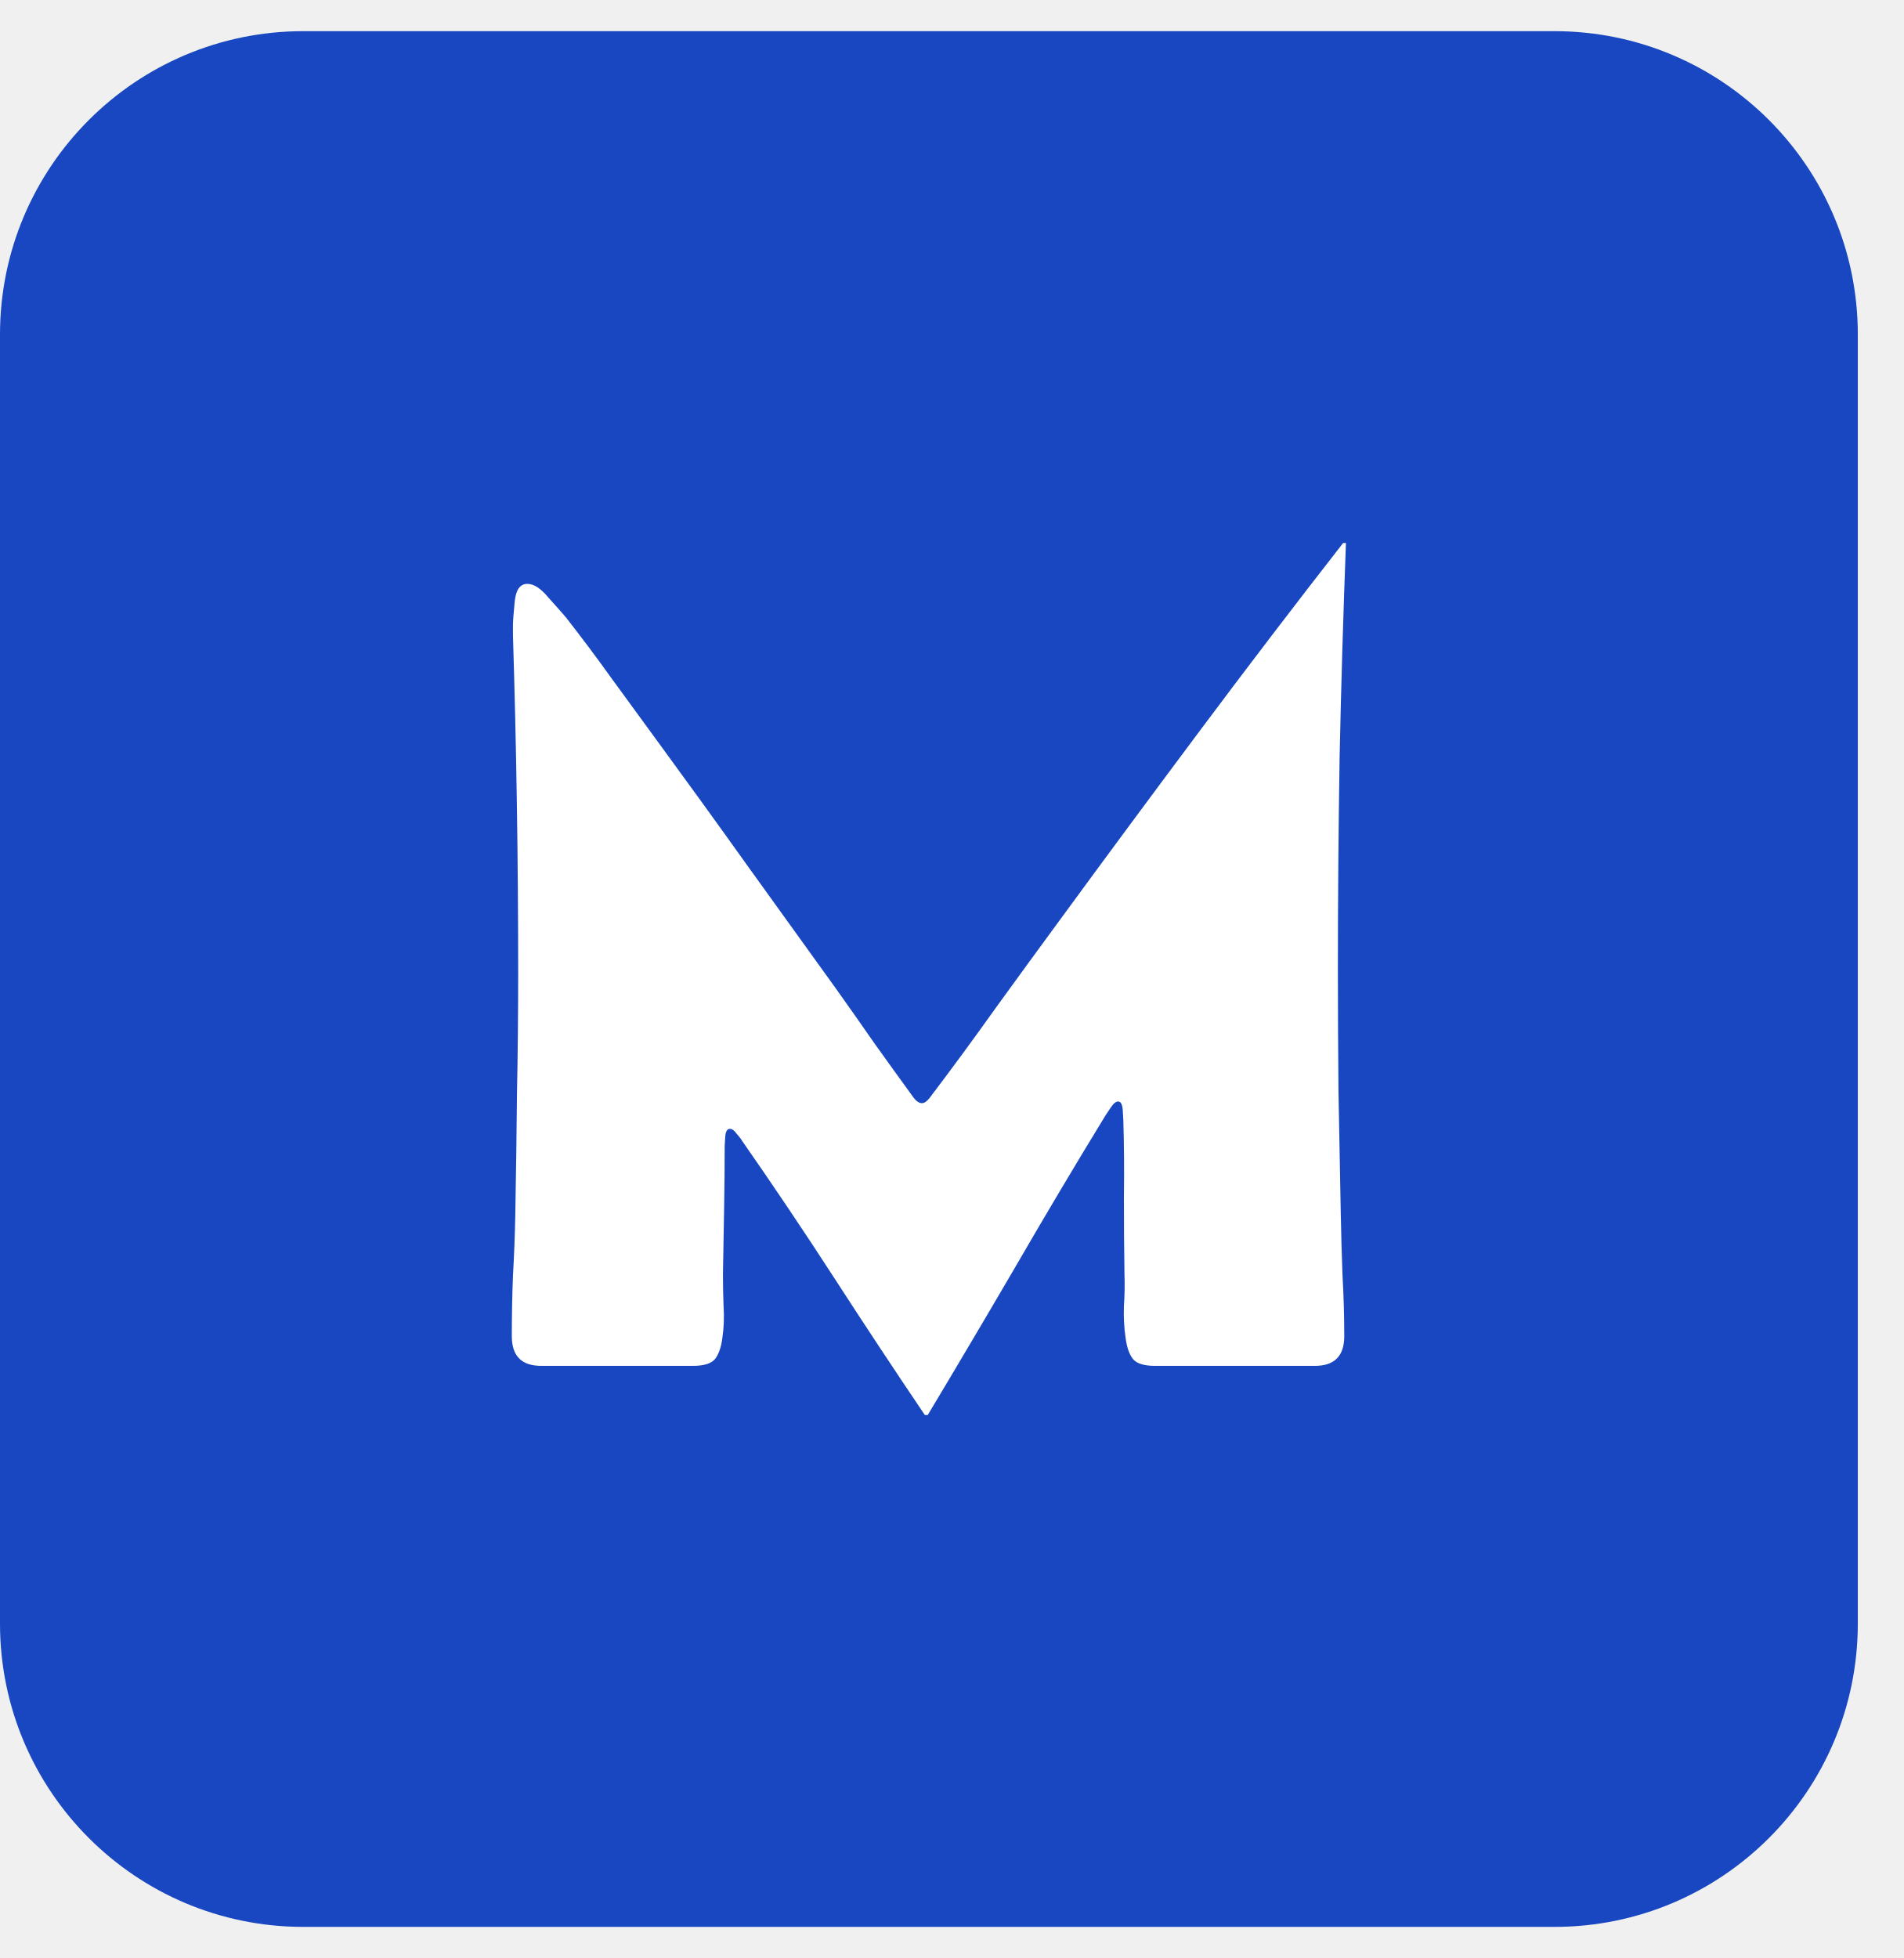
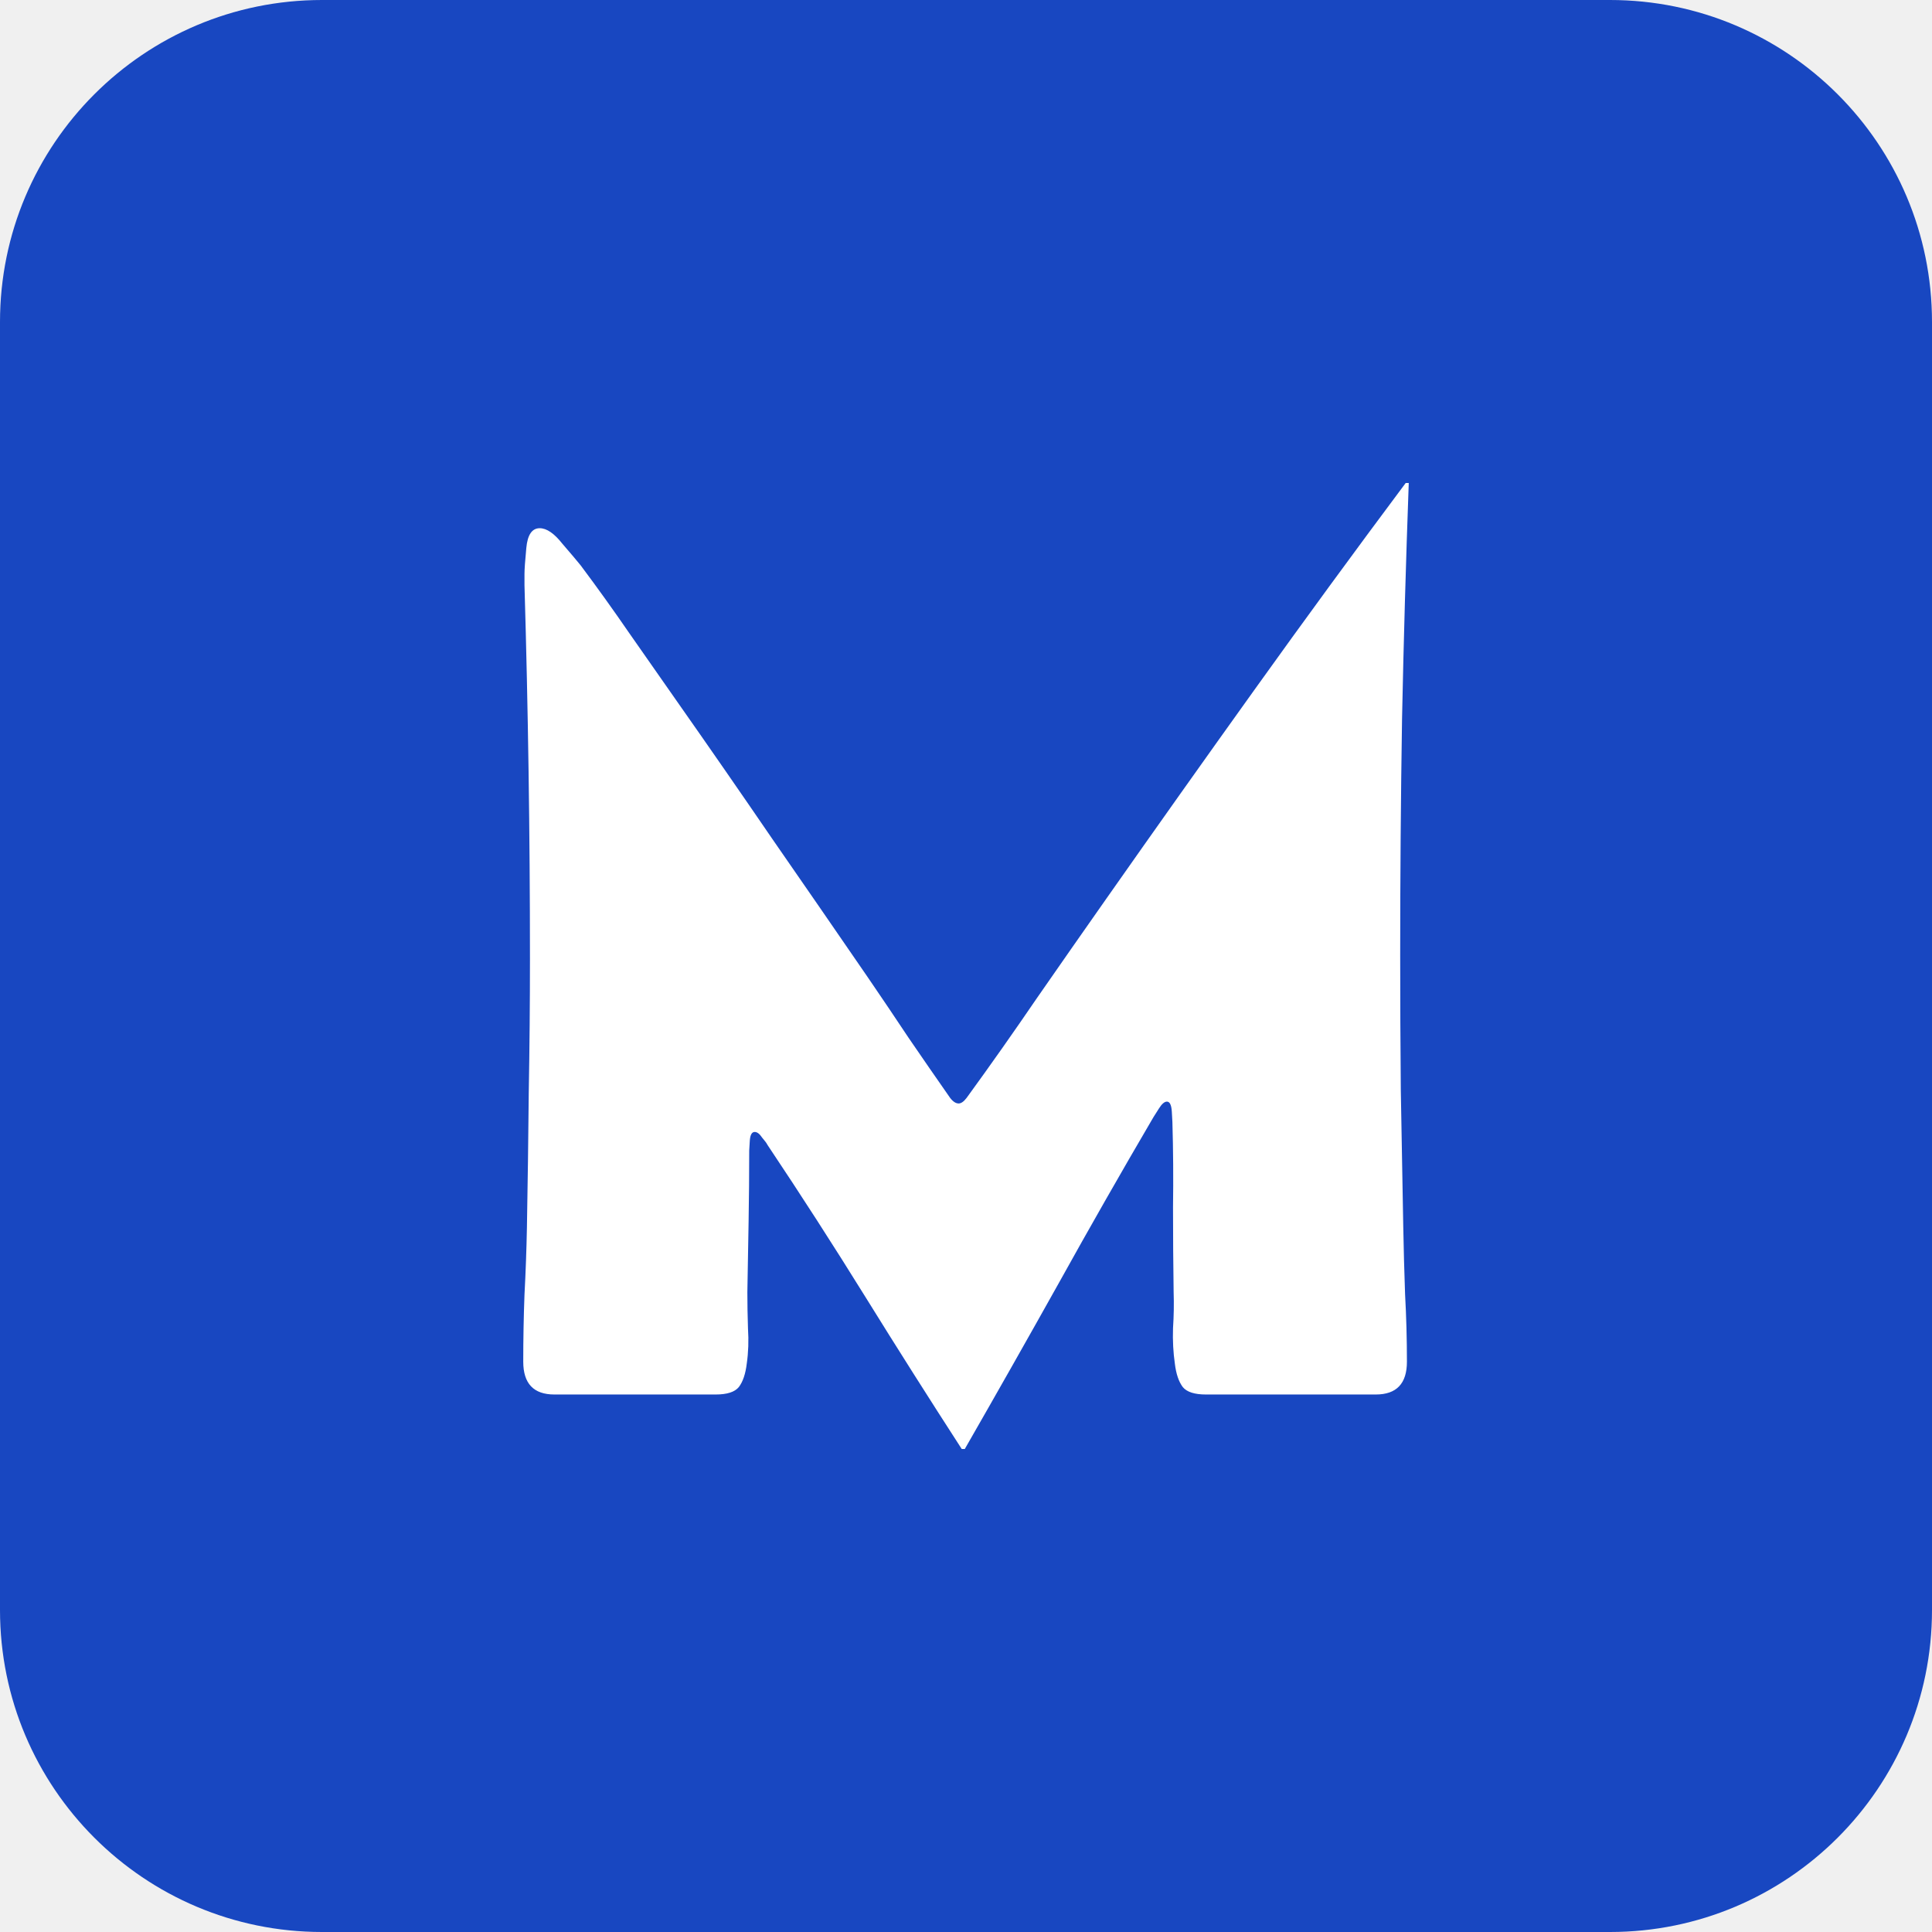
- <svg xmlns="http://www.w3.org/2000/svg" width="35" height="36" viewBox="0 0 35 36" fill="none">
-   <rect y="0.573" width="34.157" height="34.855" rx="5.577" fill="#1847C1" />
-   <g clip-path="url(#clip0_9964_515)">
-     <path d="M9.95 25.113C9.59 25.113 9.41 24.931 9.41 24.568C9.41 24.198 9.417 23.828 9.431 23.458C9.453 23.082 9.467 22.708 9.474 22.338C9.488 21.591 9.498 20.848 9.505 20.108C9.52 19.368 9.527 18.625 9.527 17.878C9.527 15.808 9.495 13.743 9.431 11.68V11.495C9.431 11.42 9.442 11.276 9.463 11.064C9.484 10.844 9.562 10.735 9.696 10.735C9.816 10.735 9.946 10.82 10.087 10.992C10.235 11.156 10.341 11.276 10.405 11.351C10.694 11.721 10.976 12.098 11.251 12.482C11.526 12.859 11.801 13.236 12.076 13.612C12.633 14.373 13.183 15.133 13.726 15.894C14.275 16.655 14.825 17.419 15.376 18.186C15.615 18.522 15.851 18.857 16.084 19.193C16.324 19.529 16.564 19.861 16.803 20.19C16.853 20.252 16.902 20.283 16.951 20.283C16.994 20.283 17.04 20.252 17.089 20.19C17.505 19.642 17.91 19.09 18.305 18.535C18.707 17.98 19.109 17.429 19.511 16.881C20.364 15.716 21.221 14.558 22.081 13.407C22.941 12.256 23.812 11.115 24.694 9.984H24.746C24.697 11.286 24.658 12.591 24.63 13.9C24.609 15.209 24.598 16.518 24.598 17.826C24.598 18.573 24.602 19.32 24.609 20.067C24.623 20.814 24.637 21.564 24.651 22.318C24.658 22.694 24.669 23.071 24.683 23.448C24.704 23.818 24.715 24.192 24.715 24.568C24.715 24.931 24.535 25.113 24.175 25.113H21.235C21.038 25.113 20.904 25.072 20.833 24.99C20.762 24.901 20.717 24.77 20.695 24.599C20.667 24.414 20.657 24.219 20.664 24.013C20.678 23.808 20.681 23.609 20.674 23.417C20.667 22.951 20.664 22.482 20.664 22.009C20.671 21.53 20.667 21.057 20.653 20.591C20.653 20.577 20.65 20.519 20.643 20.416C20.636 20.307 20.607 20.252 20.558 20.252C20.516 20.252 20.47 20.29 20.421 20.365C20.371 20.44 20.339 20.488 20.325 20.509C19.768 21.42 19.222 22.338 18.686 23.263C18.15 24.181 17.607 25.099 17.057 26.017H17.004C16.44 25.182 15.883 24.339 15.333 23.489C14.783 22.64 14.219 21.8 13.641 20.971C13.627 20.944 13.595 20.903 13.546 20.848C13.503 20.786 13.461 20.755 13.419 20.755C13.37 20.755 13.341 20.803 13.334 20.899C13.327 20.995 13.324 21.05 13.324 21.064C13.324 21.454 13.32 21.848 13.313 22.246C13.306 22.636 13.299 23.027 13.292 23.417C13.292 23.609 13.295 23.808 13.303 24.013C13.317 24.219 13.309 24.414 13.281 24.599C13.26 24.77 13.214 24.901 13.144 24.99C13.073 25.072 12.939 25.113 12.742 25.113H9.95Z" fill="white" />
-   </g>
-   <defs>
-     <clipPath id="clip0_9964_515">
-       <rect width="16.73" height="16.73" fill="white" transform="translate(8.7139 9.63475)" />
-     </clipPath>
-   </defs>
+ <svg xmlns="http://www.w3.org/2000/svg" width="72" height="72" viewBox="0 0 72 72" fill="none">
+   <rect width="72" height="72" rx="12" fill="#1847C1" />
+   <path d="M20.661 51.969C19.887 51.969 19.5 51.562 19.5 50.746C19.5 49.915 19.515 49.085 19.546 48.254C19.591 47.408 19.621 46.569 19.637 45.739C19.667 44.062 19.69 42.392 19.705 40.731C19.735 39.069 19.75 37.4 19.75 35.723C19.75 31.077 19.682 26.439 19.546 21.808V21.392C19.546 21.223 19.568 20.9 19.614 20.423C19.659 19.931 19.826 19.685 20.114 19.685C20.372 19.685 20.653 19.877 20.957 20.262C21.275 20.631 21.503 20.9 21.639 21.069C22.261 21.9 22.868 22.746 23.46 23.608C24.052 24.454 24.643 25.3 25.235 26.146C26.434 27.854 27.617 29.561 28.785 31.269C29.969 32.977 31.152 34.692 32.336 36.415C32.852 37.169 33.36 37.923 33.861 38.677C34.377 39.431 34.892 40.177 35.408 40.915C35.514 41.054 35.621 41.123 35.727 41.123C35.818 41.123 35.917 41.054 36.023 40.915C36.918 39.685 37.79 38.446 38.64 37.2C39.505 35.954 40.37 34.715 41.234 33.485C43.07 30.869 44.914 28.269 46.765 25.685C48.616 23.1 50.49 20.538 52.386 18H52.5C52.394 20.923 52.31 23.854 52.25 26.792C52.204 29.731 52.181 32.669 52.181 35.608C52.181 37.285 52.189 38.962 52.204 40.639C52.234 42.315 52.265 44 52.295 45.692C52.31 46.538 52.333 47.385 52.363 48.231C52.409 49.062 52.432 49.9 52.432 50.746C52.432 51.562 52.045 51.969 51.271 51.969H44.944C44.519 51.969 44.231 51.877 44.079 51.692C43.928 51.492 43.829 51.2 43.783 50.815C43.723 50.4 43.7 49.962 43.715 49.5C43.745 49.038 43.753 48.592 43.738 48.161C43.723 47.115 43.715 46.062 43.715 45C43.73 43.923 43.723 42.861 43.692 41.815C43.692 41.785 43.685 41.654 43.67 41.423C43.654 41.177 43.594 41.054 43.488 41.054C43.397 41.054 43.298 41.139 43.192 41.308C43.086 41.477 43.017 41.585 42.987 41.631C41.788 43.677 40.612 45.739 39.459 47.815C38.306 49.877 37.138 51.938 35.955 54H35.841C34.627 52.123 33.428 50.231 32.245 48.323C31.061 46.415 29.848 44.531 28.603 42.669C28.573 42.608 28.505 42.515 28.399 42.392C28.308 42.254 28.217 42.185 28.125 42.185C28.019 42.185 27.959 42.292 27.943 42.508C27.928 42.723 27.921 42.846 27.921 42.877C27.921 43.754 27.913 44.639 27.898 45.531C27.883 46.408 27.868 47.285 27.852 48.161C27.852 48.592 27.86 49.038 27.875 49.5C27.905 49.962 27.89 50.4 27.83 50.815C27.784 51.2 27.686 51.492 27.534 51.692C27.382 51.877 27.094 51.969 26.669 51.969H20.661Z" fill="white" />
</svg>
